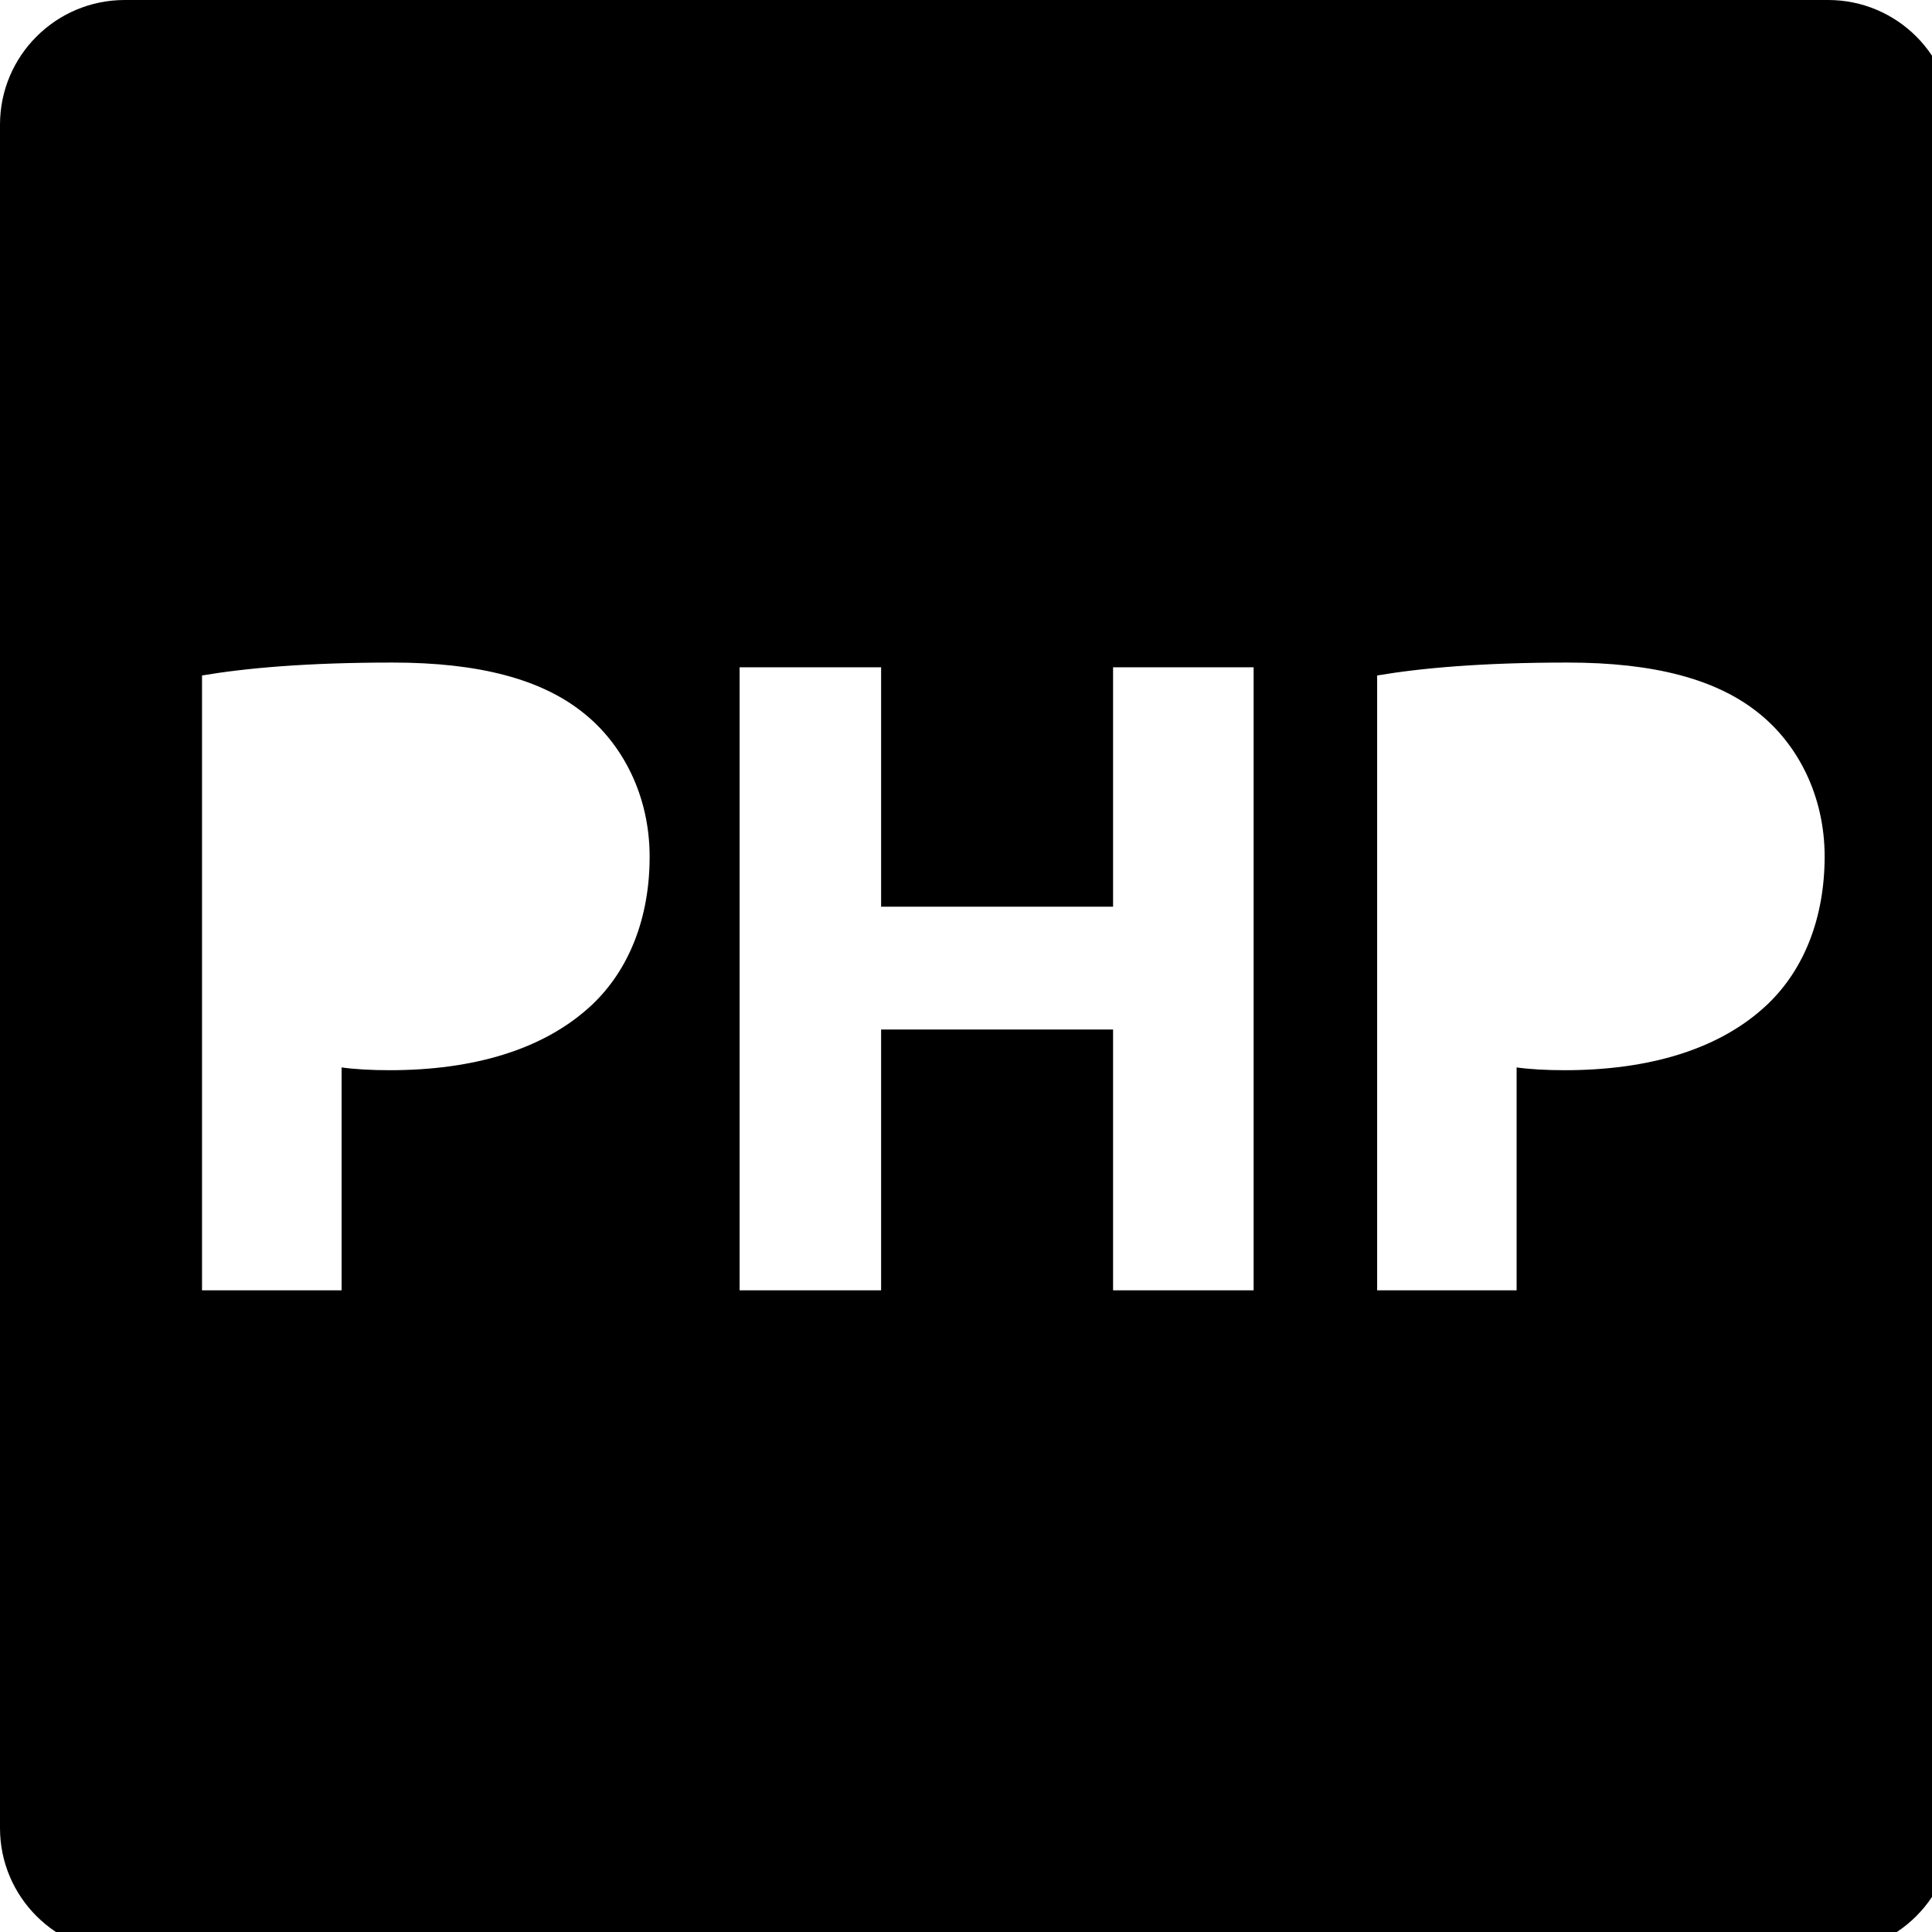
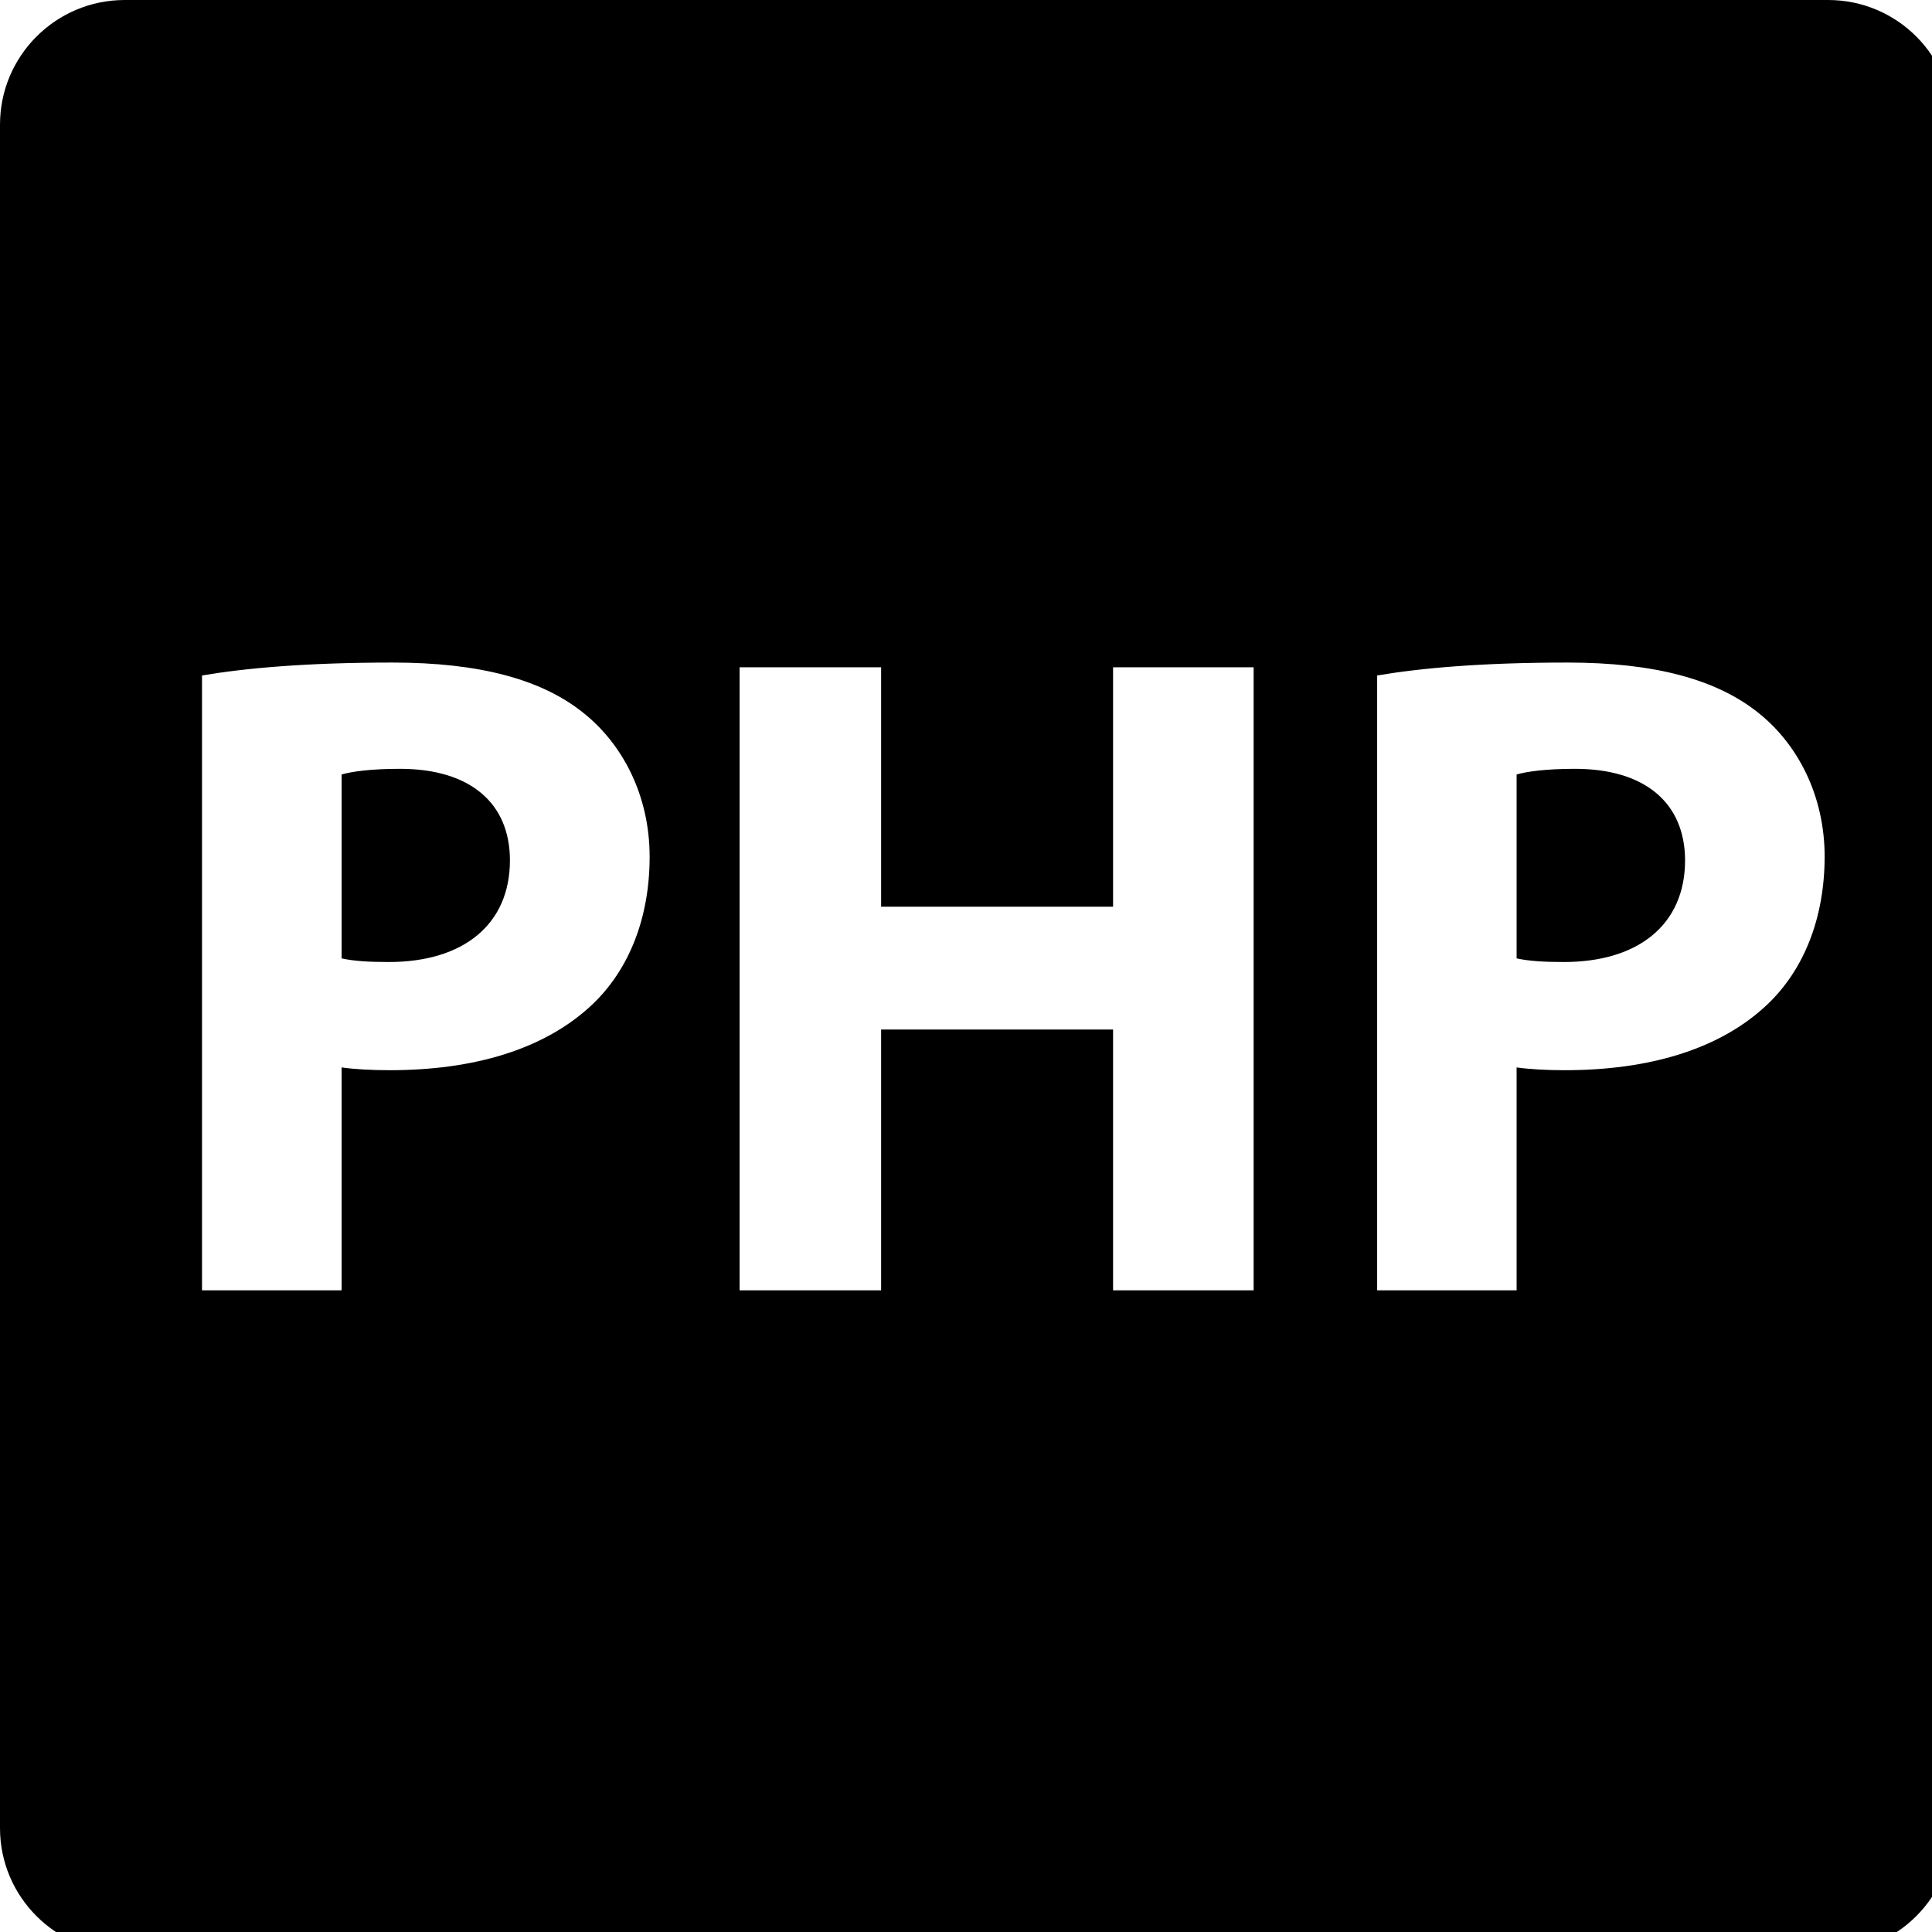
<svg xmlns="http://www.w3.org/2000/svg" width="16" height="16" viewBox="0 0 16 16">
  <defs>
    <style>
      .i-color {
        fill: #000;
        fill-rule: evenodd;
      }
    </style>
  </defs>
+   <path id="file_type_php.svg" class="i-color" d="M13.043,6.367c-0.237,0-0.398,0.022-0.483,0.047v1.523c0.101,0.022,0.223,0.03,0.391,0.03    c0.621,0,1.004-0.313,1.004-0.842C13.954,6.651,13.625,6.367,13.043,6.367z" />
  <path id="file_type_php.svg" class="i-color" d="M15.14,0H1.033C0.463,0,0,0.462,0,1.032v14.108c0,0.568,0.462,1.031,1.033,1.031H15.14    c0.57,0,1.032-0.463,1.032-1.031V1.032C16.172,0.462,15.71,0,15.14,0z M4.904,8.32C4.506,8.695,3.916,8.863,3.227,8.863    c-0.153,0-0.291-0.008-0.398-0.023v1.846H1.673V5.594c0.36-0.061,0.865-0.107,1.578-0.107c0.719,0,1.233,0.139,1.577,0.414    C5.158,6.162,5.38,6.59,5.38,7.095S5.211,8.029,4.904,8.32z M10.382,10.686H9.218v-2.16H7.297v2.16H6.125V5.526h1.172v1.983h1.921    V5.526h1.164C10.382,5.526,10.382,10.686,10.382,10.686z M14.635,8.32c-0.397,0.375-0.987,0.543-1.677,0.543    c-0.152,0-0.291-0.008-0.398-0.023v1.846h-1.155V5.594c0.359-0.061,0.864-0.107,1.577-0.107c0.72,0,1.232,0.139,1.577,0.414    c0.33,0.261,0.552,0.689,0.552,1.194C15.11,7.6,14.942,8.029,14.635,8.32z" />
+   <path id="file_type_php.svg" class="i-color" d="M3.312,6.367c-0.238,0-0.398,0.022-0.483,0.047v1.523c0.1,0.022,0.222,0.03,0.391,0.03    c0.62,0,1.003-0.313,1.003-0.842C4.223,6.651,3.894,6.367,3.312,6.367z" />
</svg>
